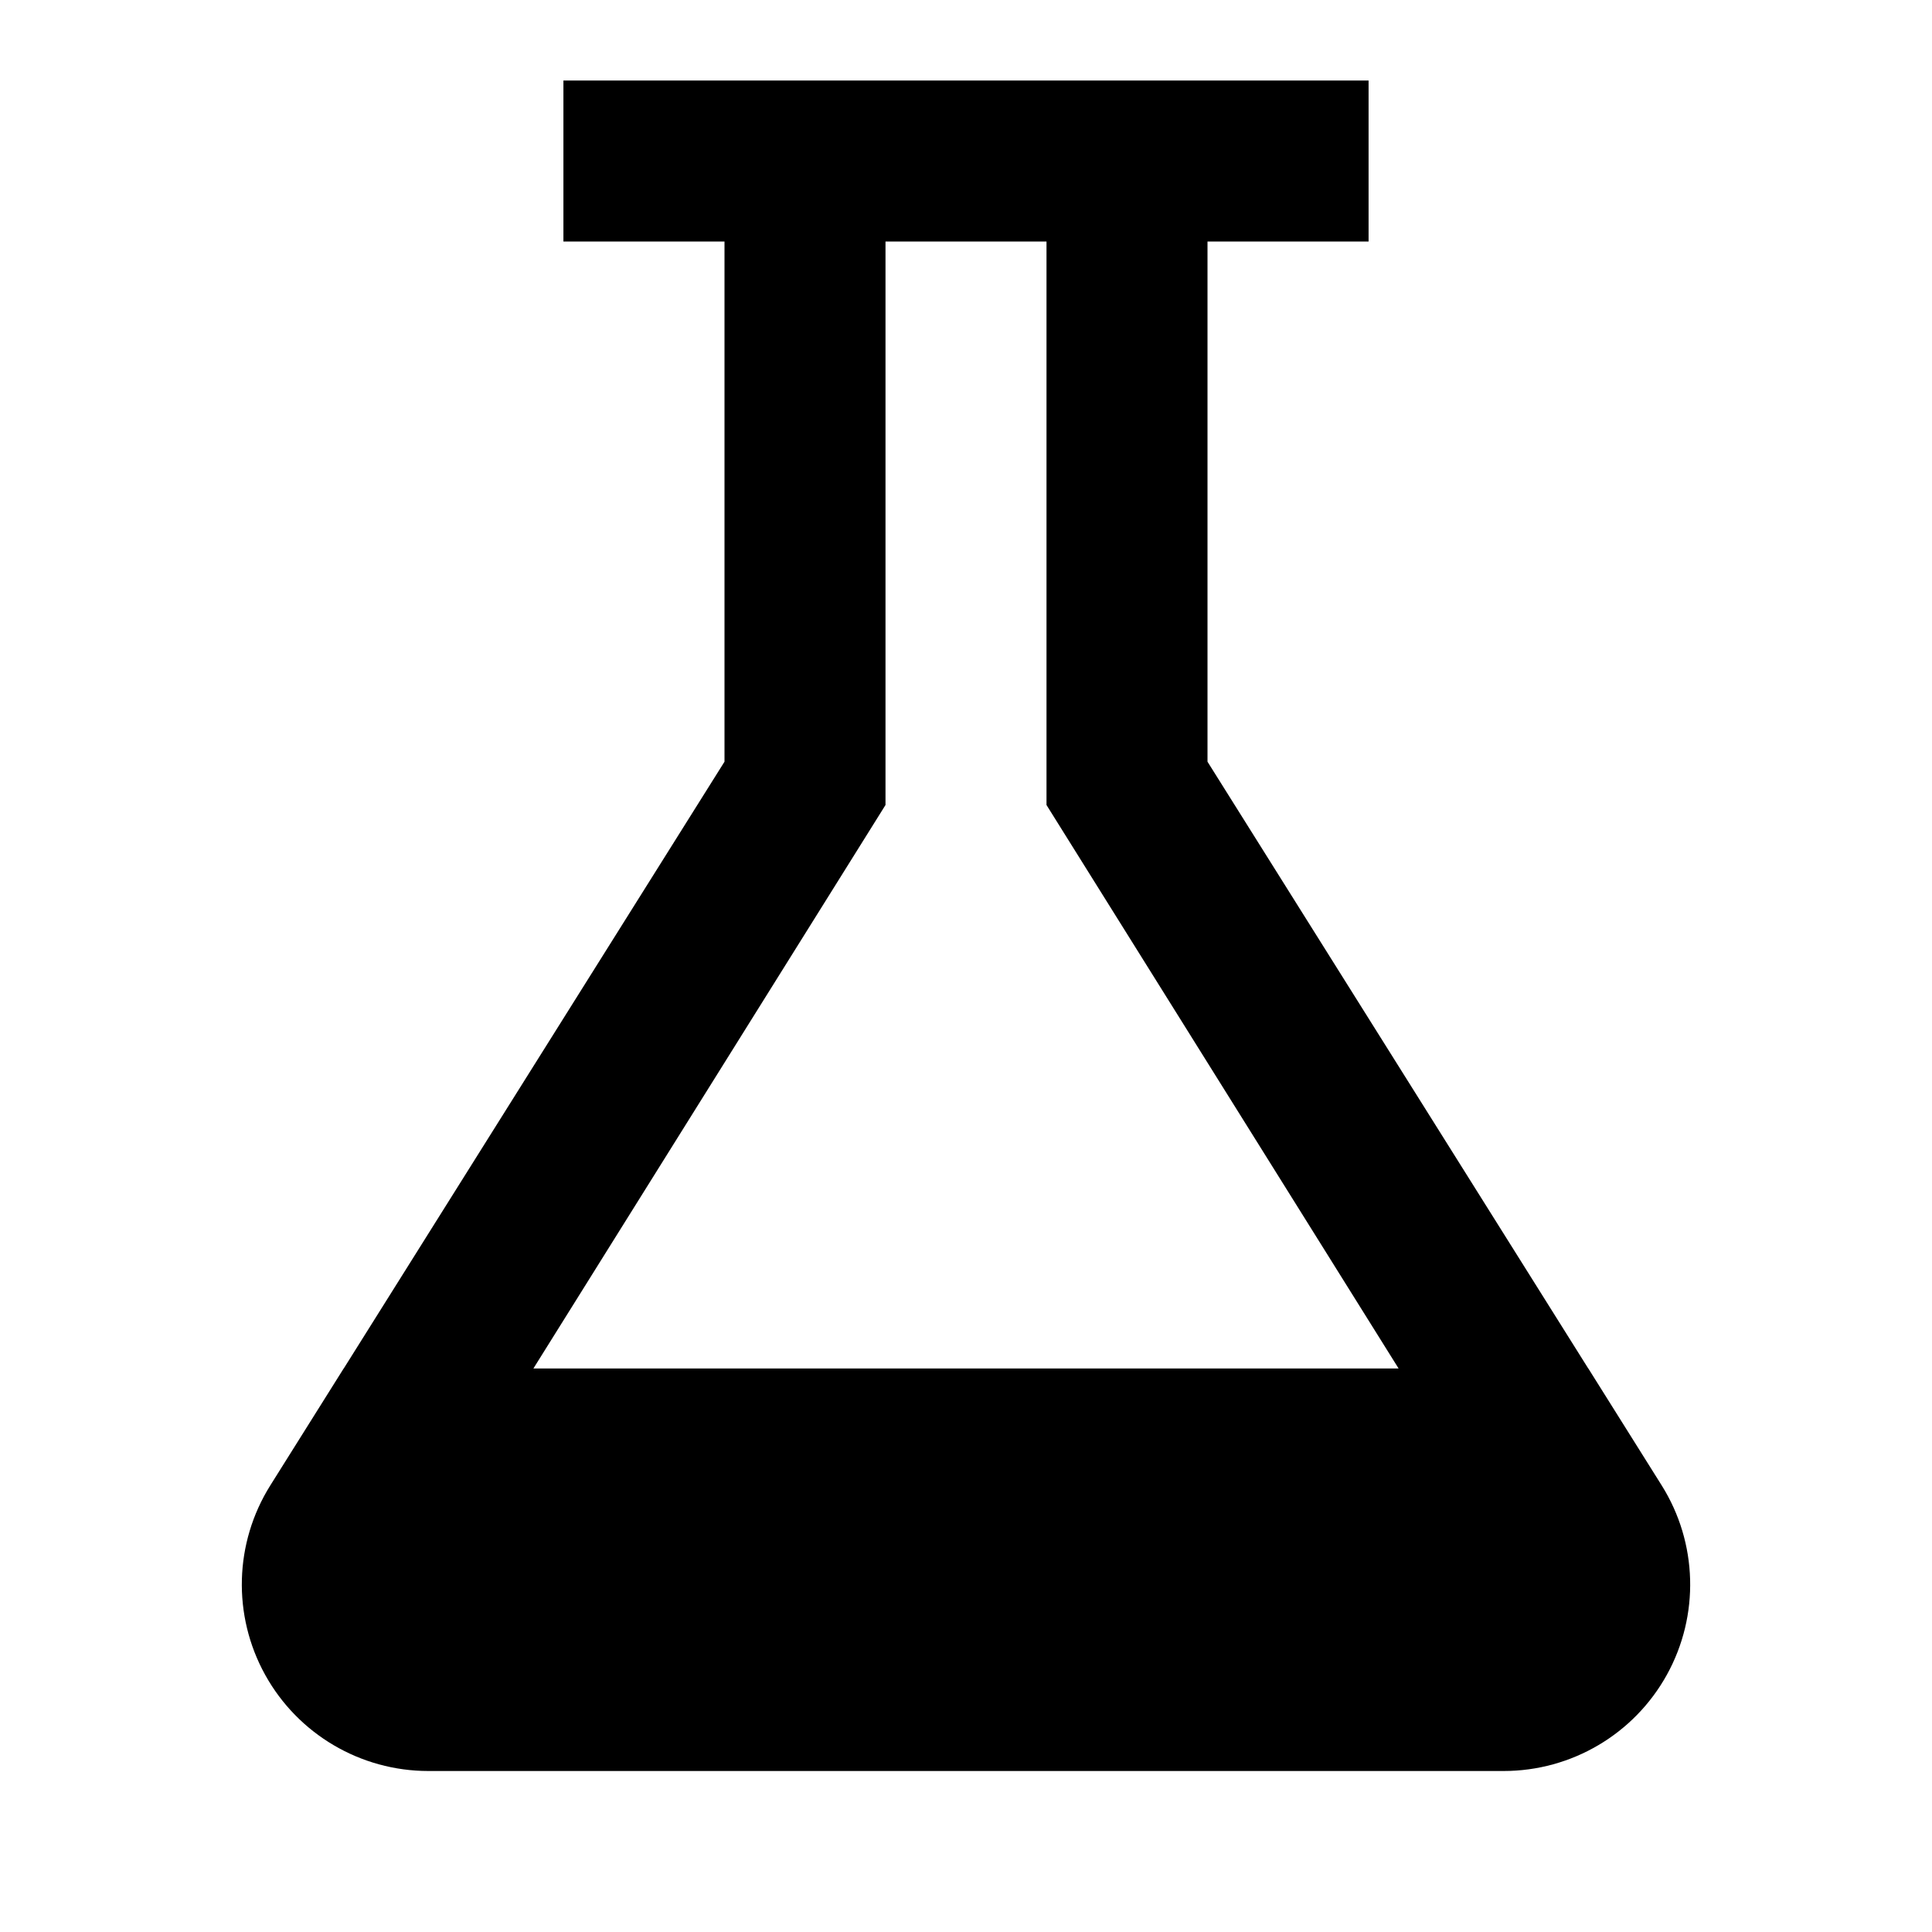
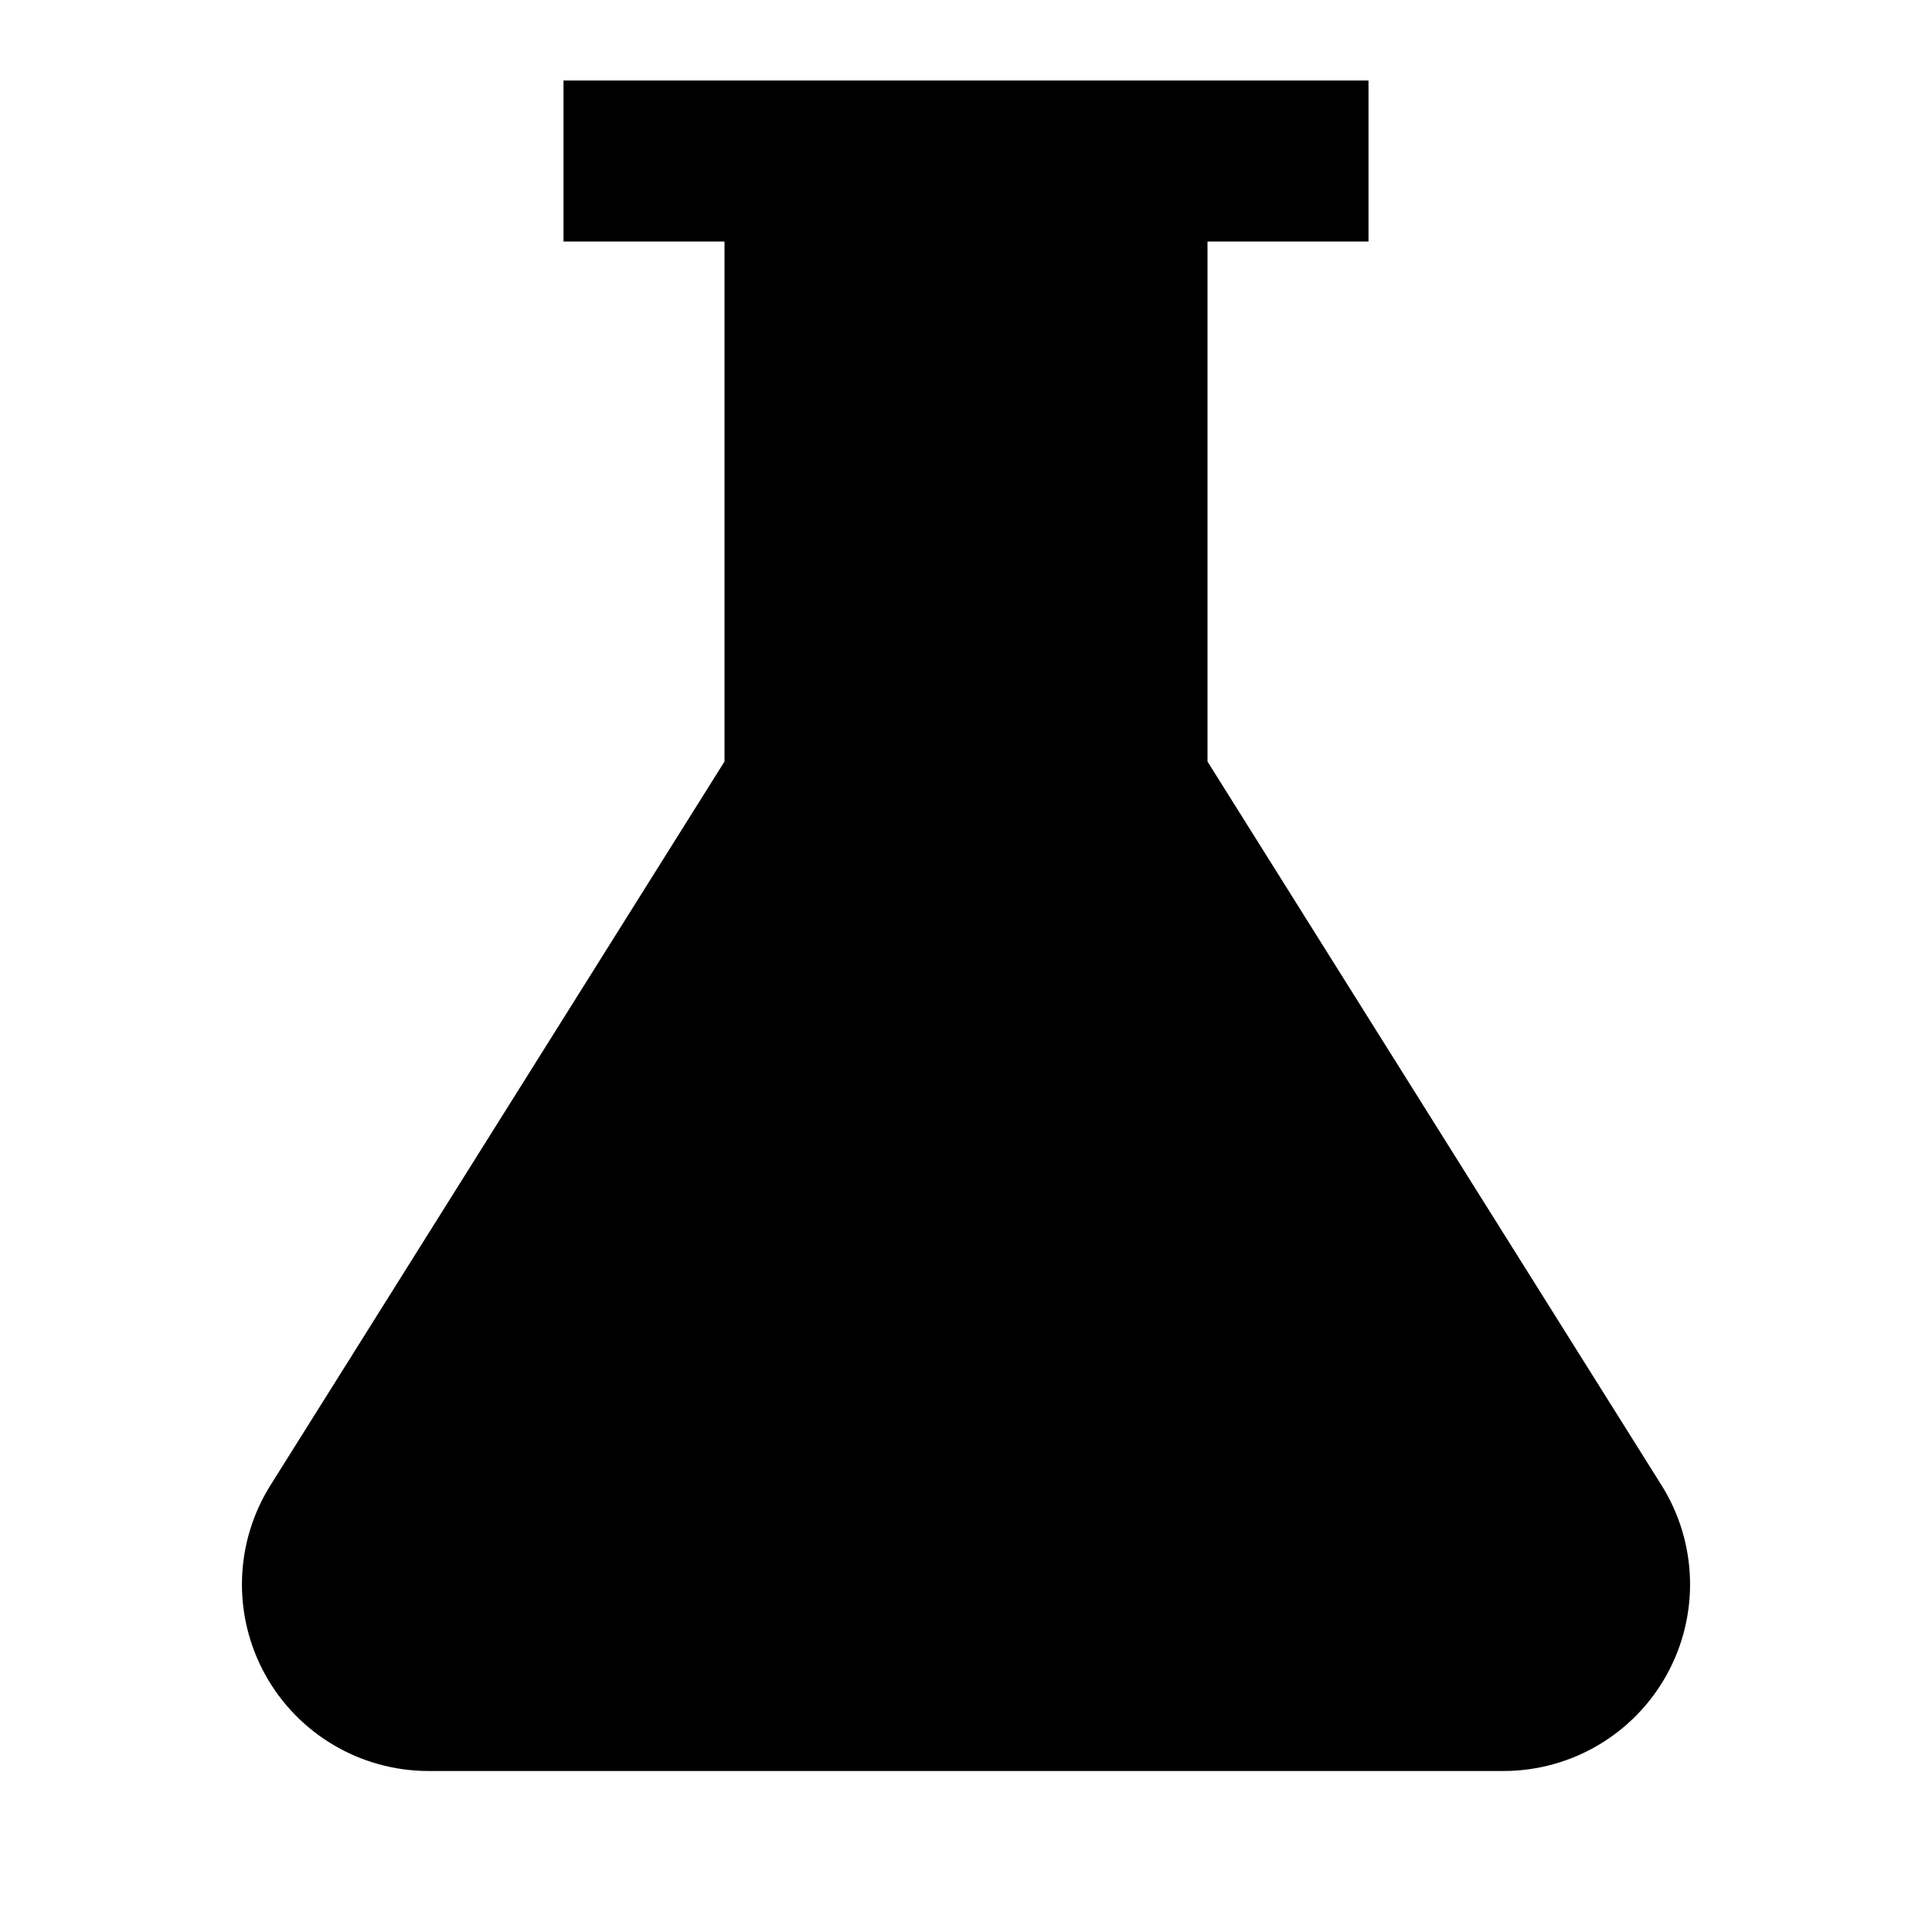
<svg xmlns="http://www.w3.org/2000/svg" viewBox="0 0 24 24">
-   <path d="M20.642,18.452,19.731,17h-.001L15,9.462V3H17.001V1H6.999V3H9V9.462L4.27,17H4.269L3.358,18.452A2.317,2.317,0,0,0,5.321,22H18.679A2.317,2.317,0,0,0,20.642,18.452ZM13,3v7l4.374,7H6.626l4.374-7V3Z" />
+   <path d="M18.68,22H5.32a2.318,2.318,0,0,1-1.96-3.55L4.27,17,9,9.46V3H7V1H17V3H15V9.46L19.73,17l.91,1.45A2.318,2.318,0,0,1,18.68,22Z" />
</svg>
